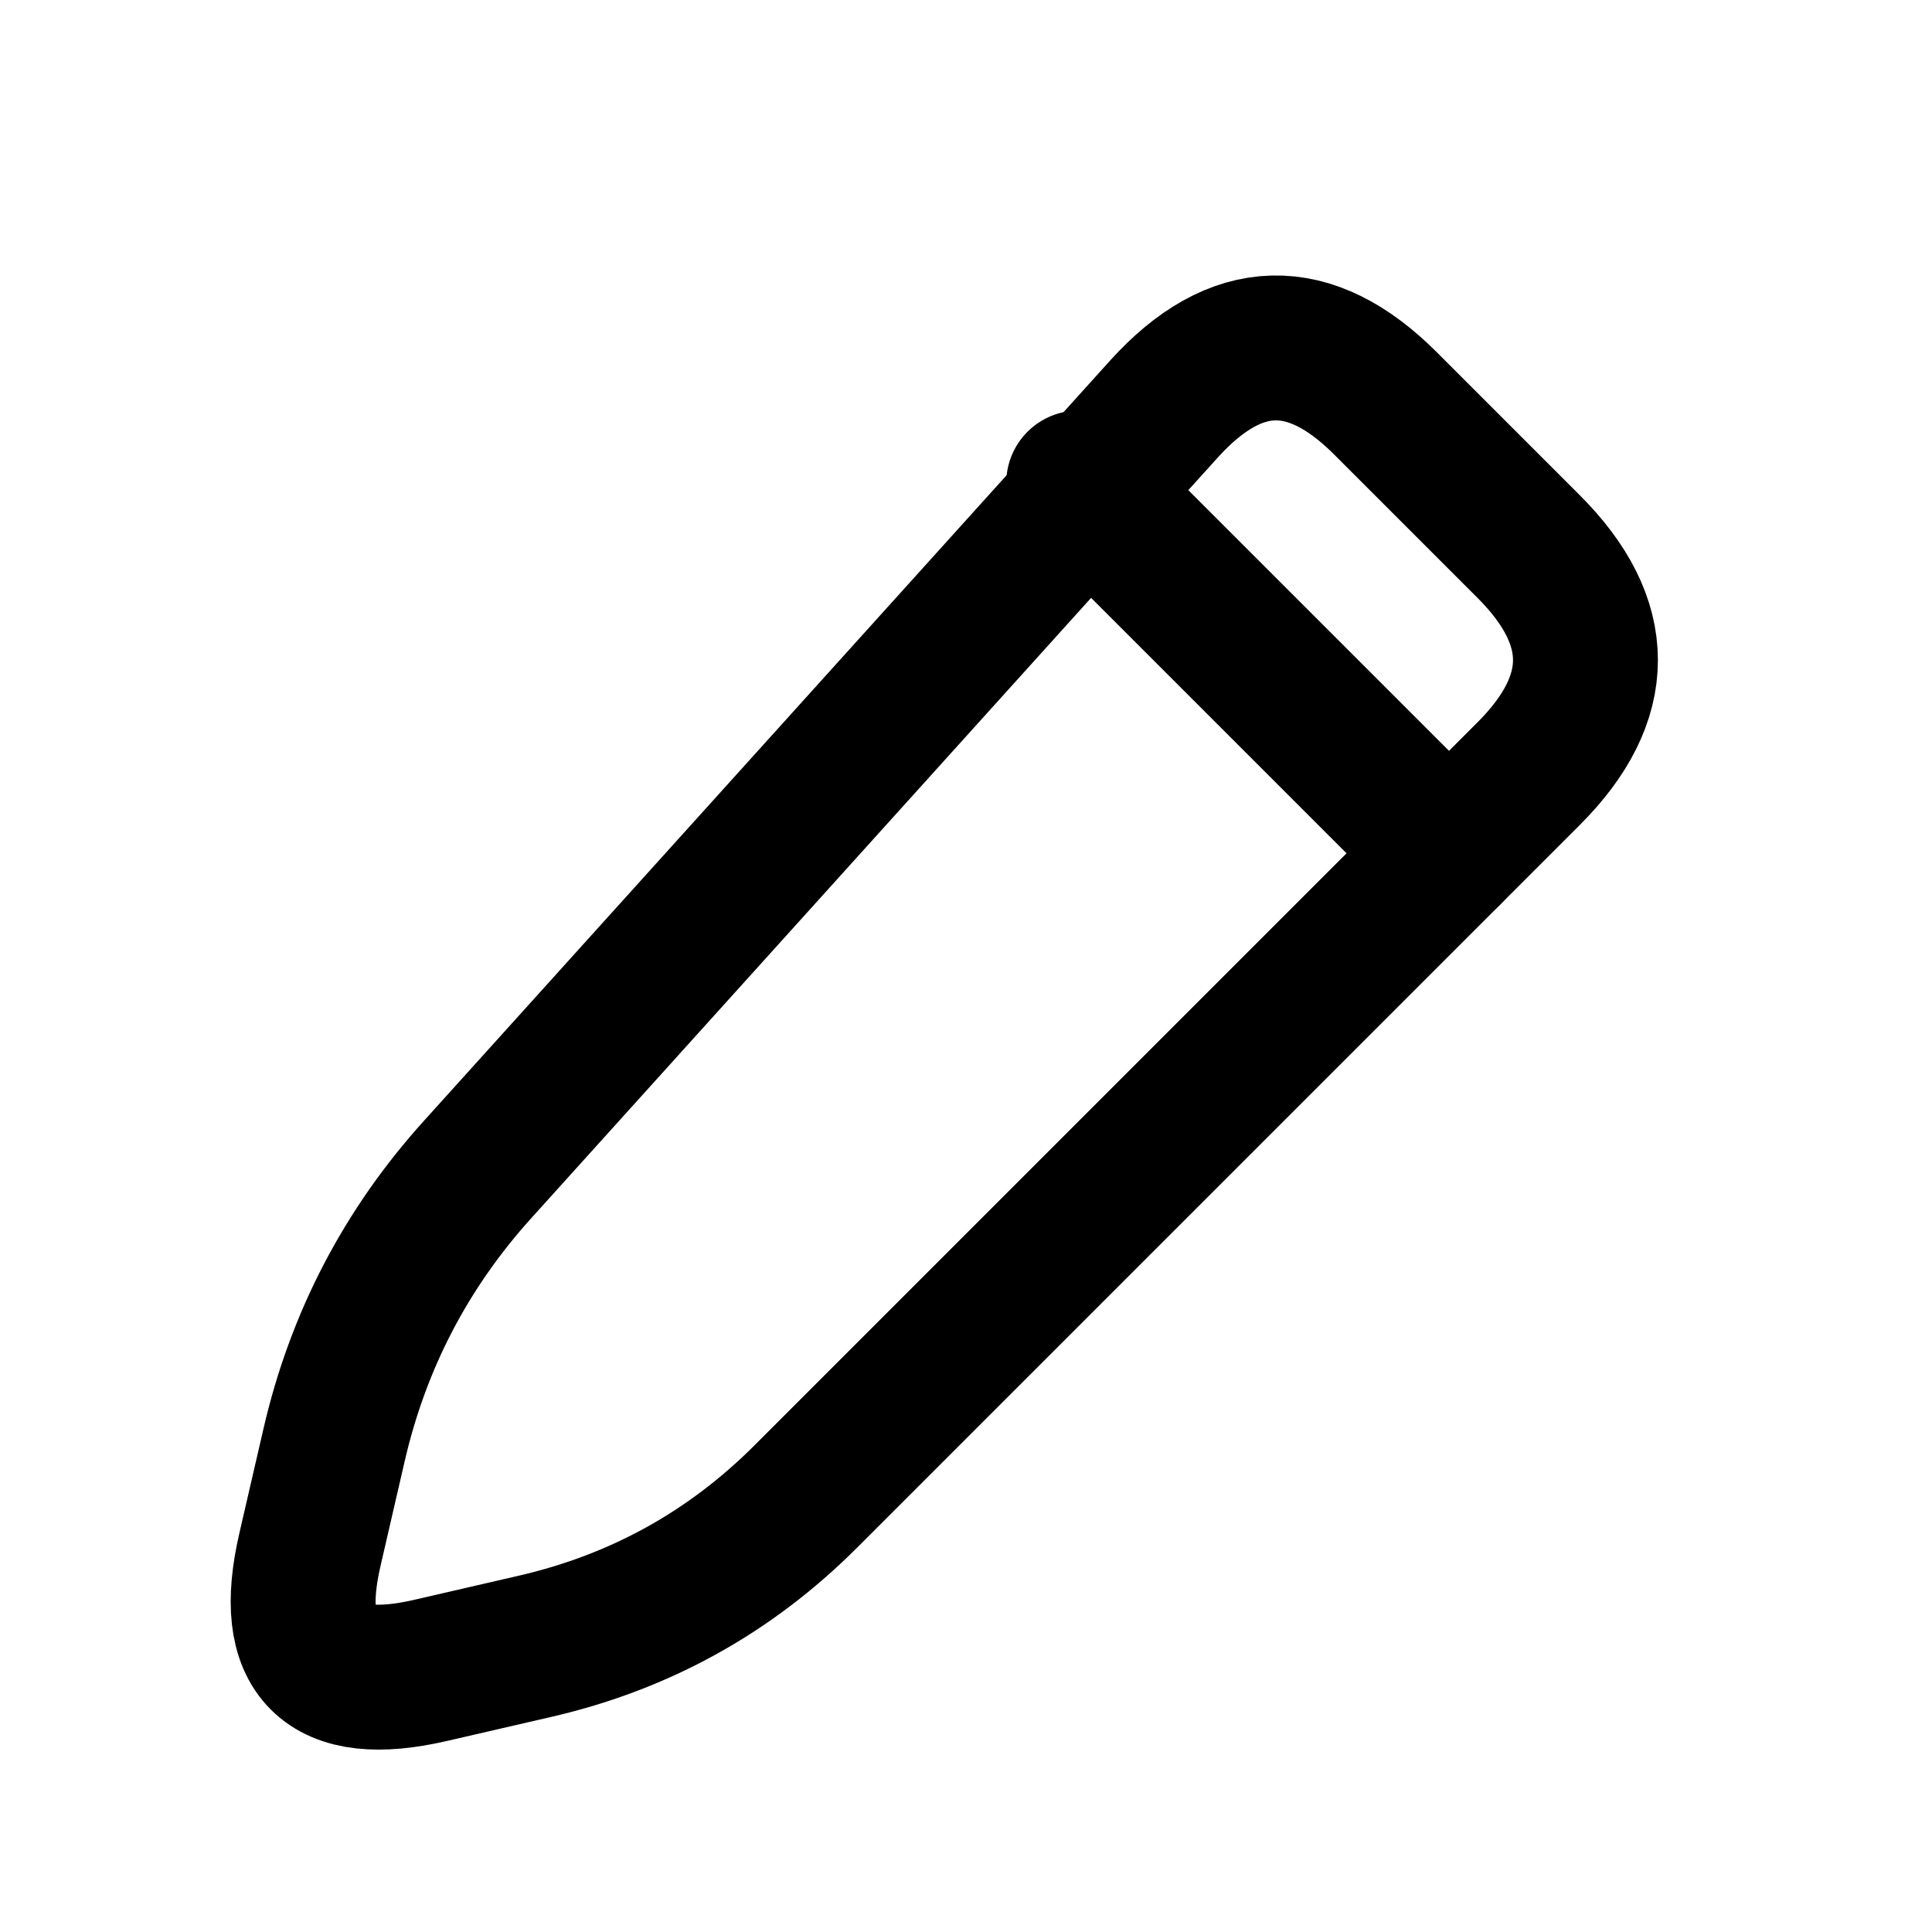
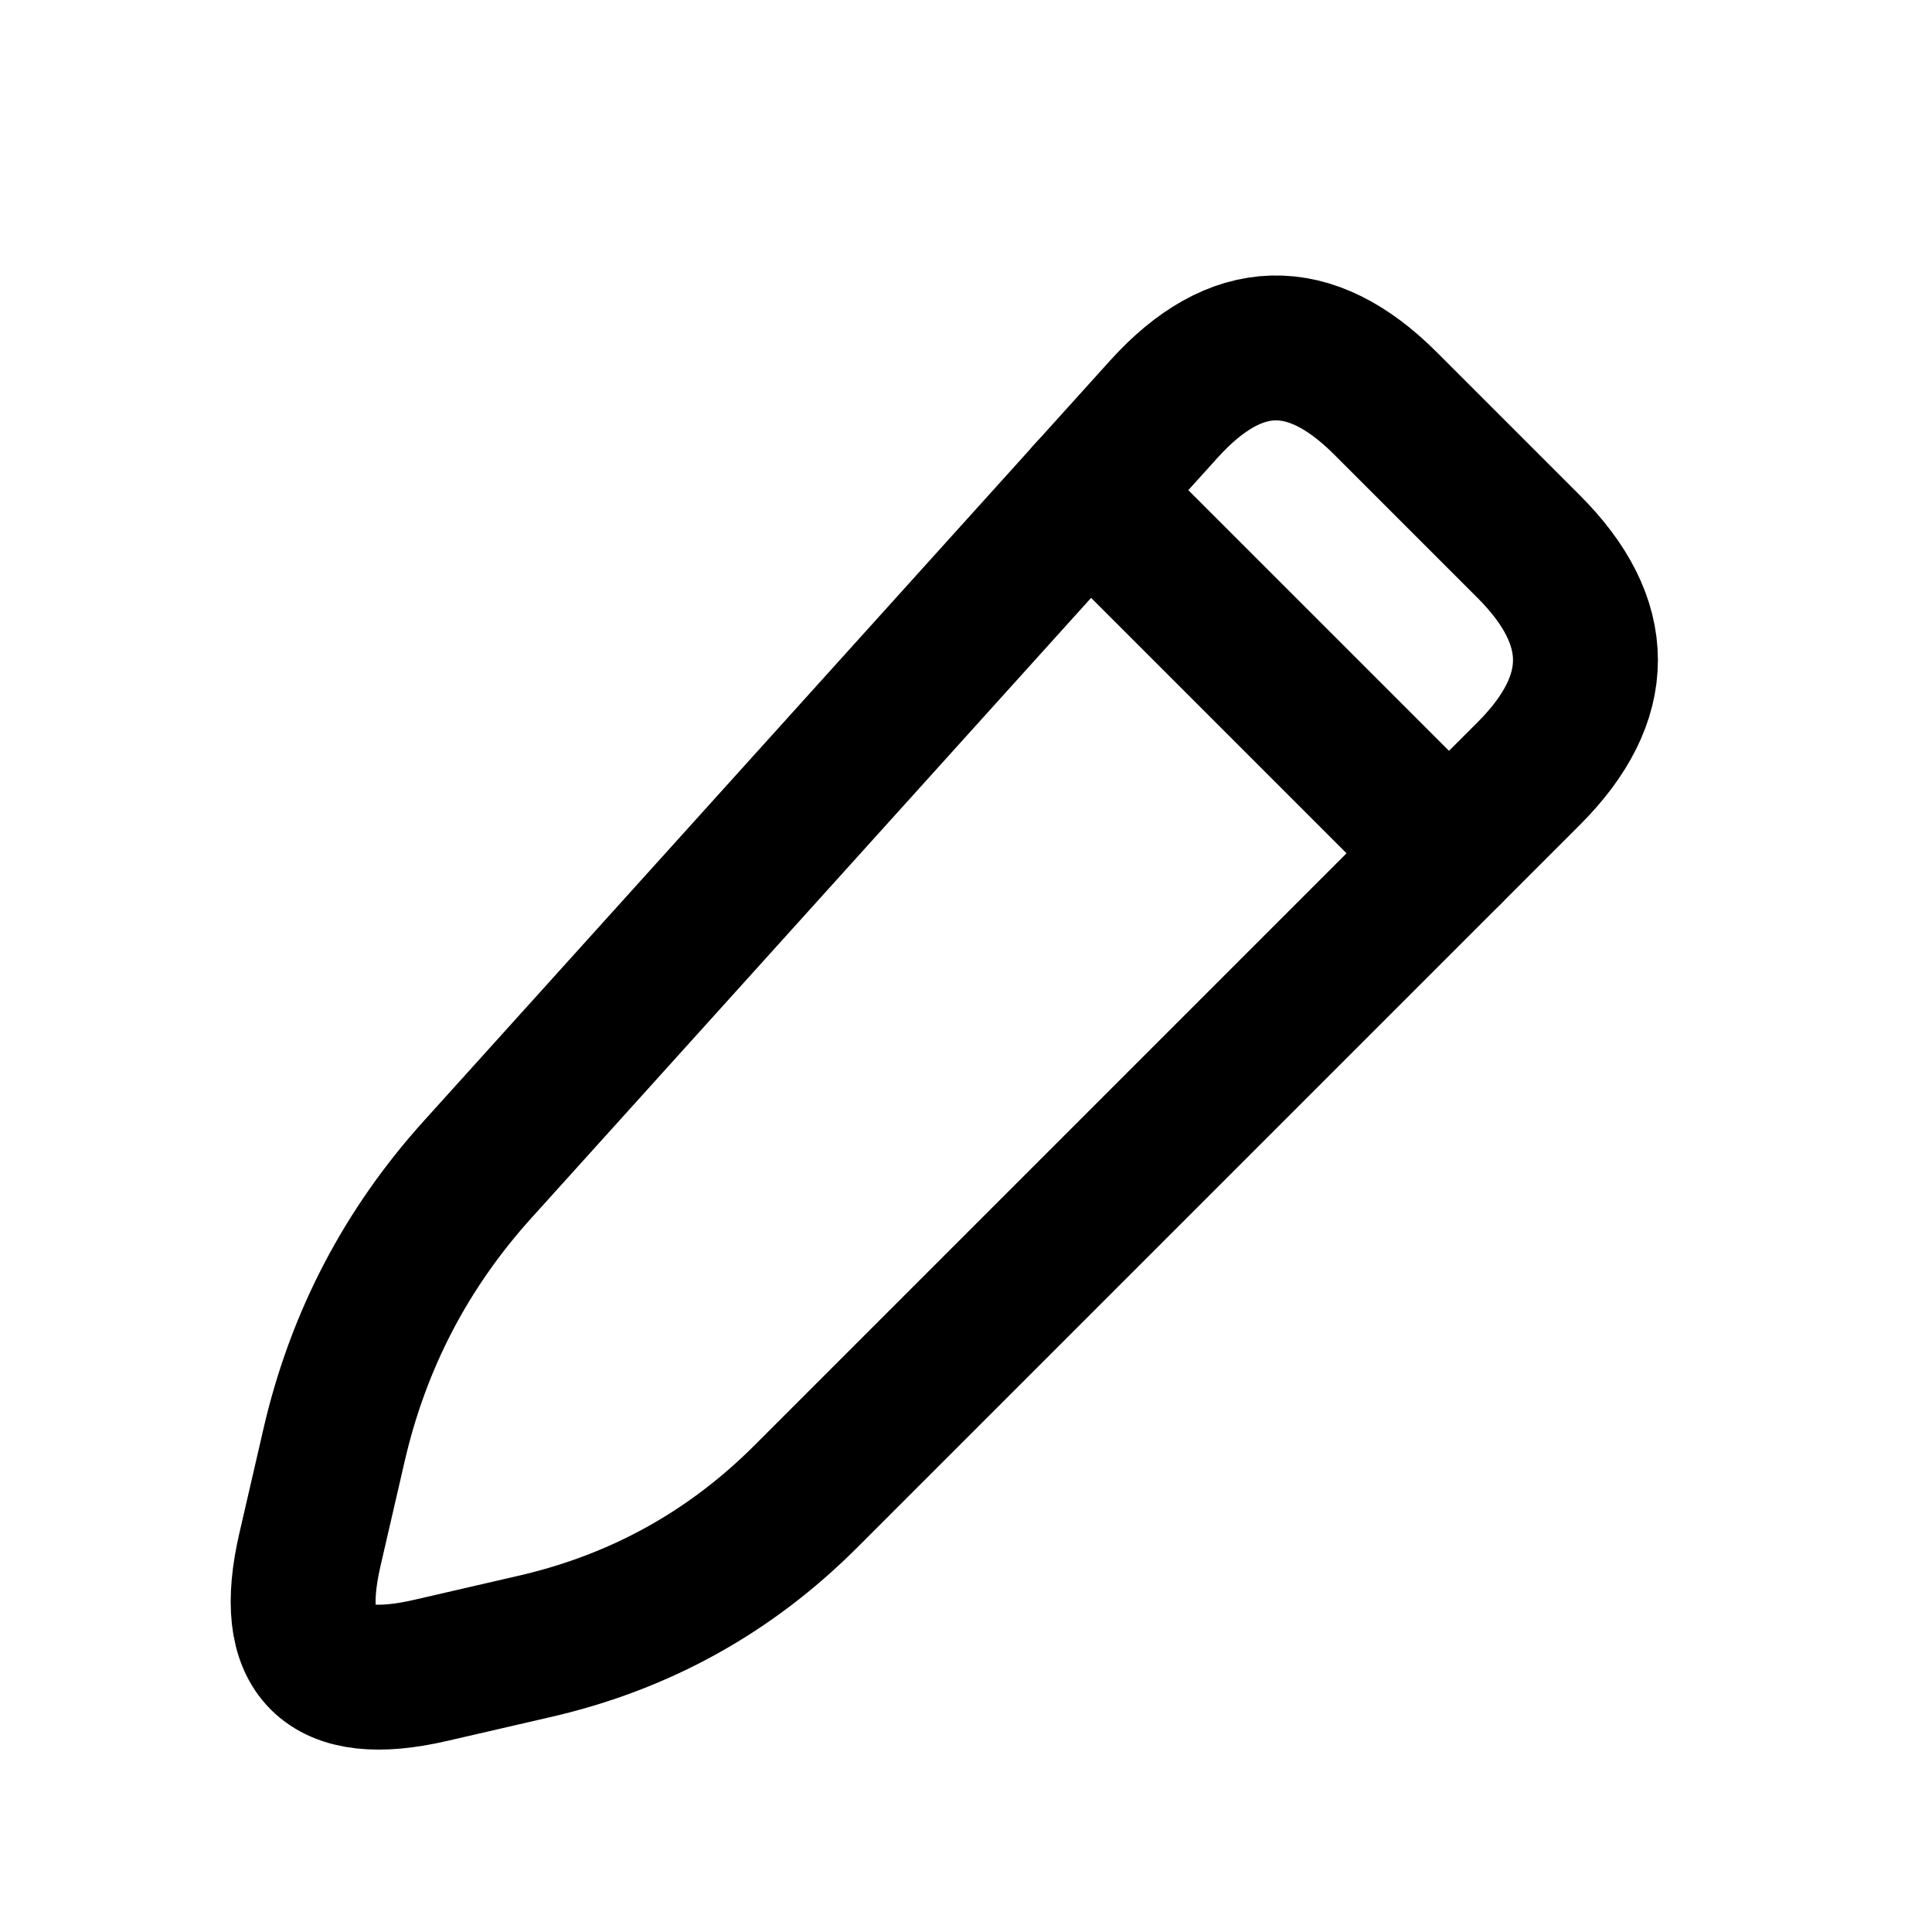
<svg xmlns="http://www.w3.org/2000/svg" viewBox="0 0 24 24" width="20" height="20" fill="none" stroke="currentColor" stroke-width="1.8" stroke-linecap="round" stroke-linejoin="round">
  <path d="M14.46 5.08 Q15.8 3.6 17.21 5.01 L18.99 6.79 Q20.4 8.2 18.99 9.61 L10.01 18.59 Q8.6 20 6.65 20.45 L5.35 20.75 Q3.4 21.2 3.85 19.25 L4.15 17.95 Q4.6 16 5.94 14.52 Z" />
-   <path d="M13.4 6 L 18 10.6" />
+   <path d="M13.52 6.12 L 18 10.6" />
</svg>
